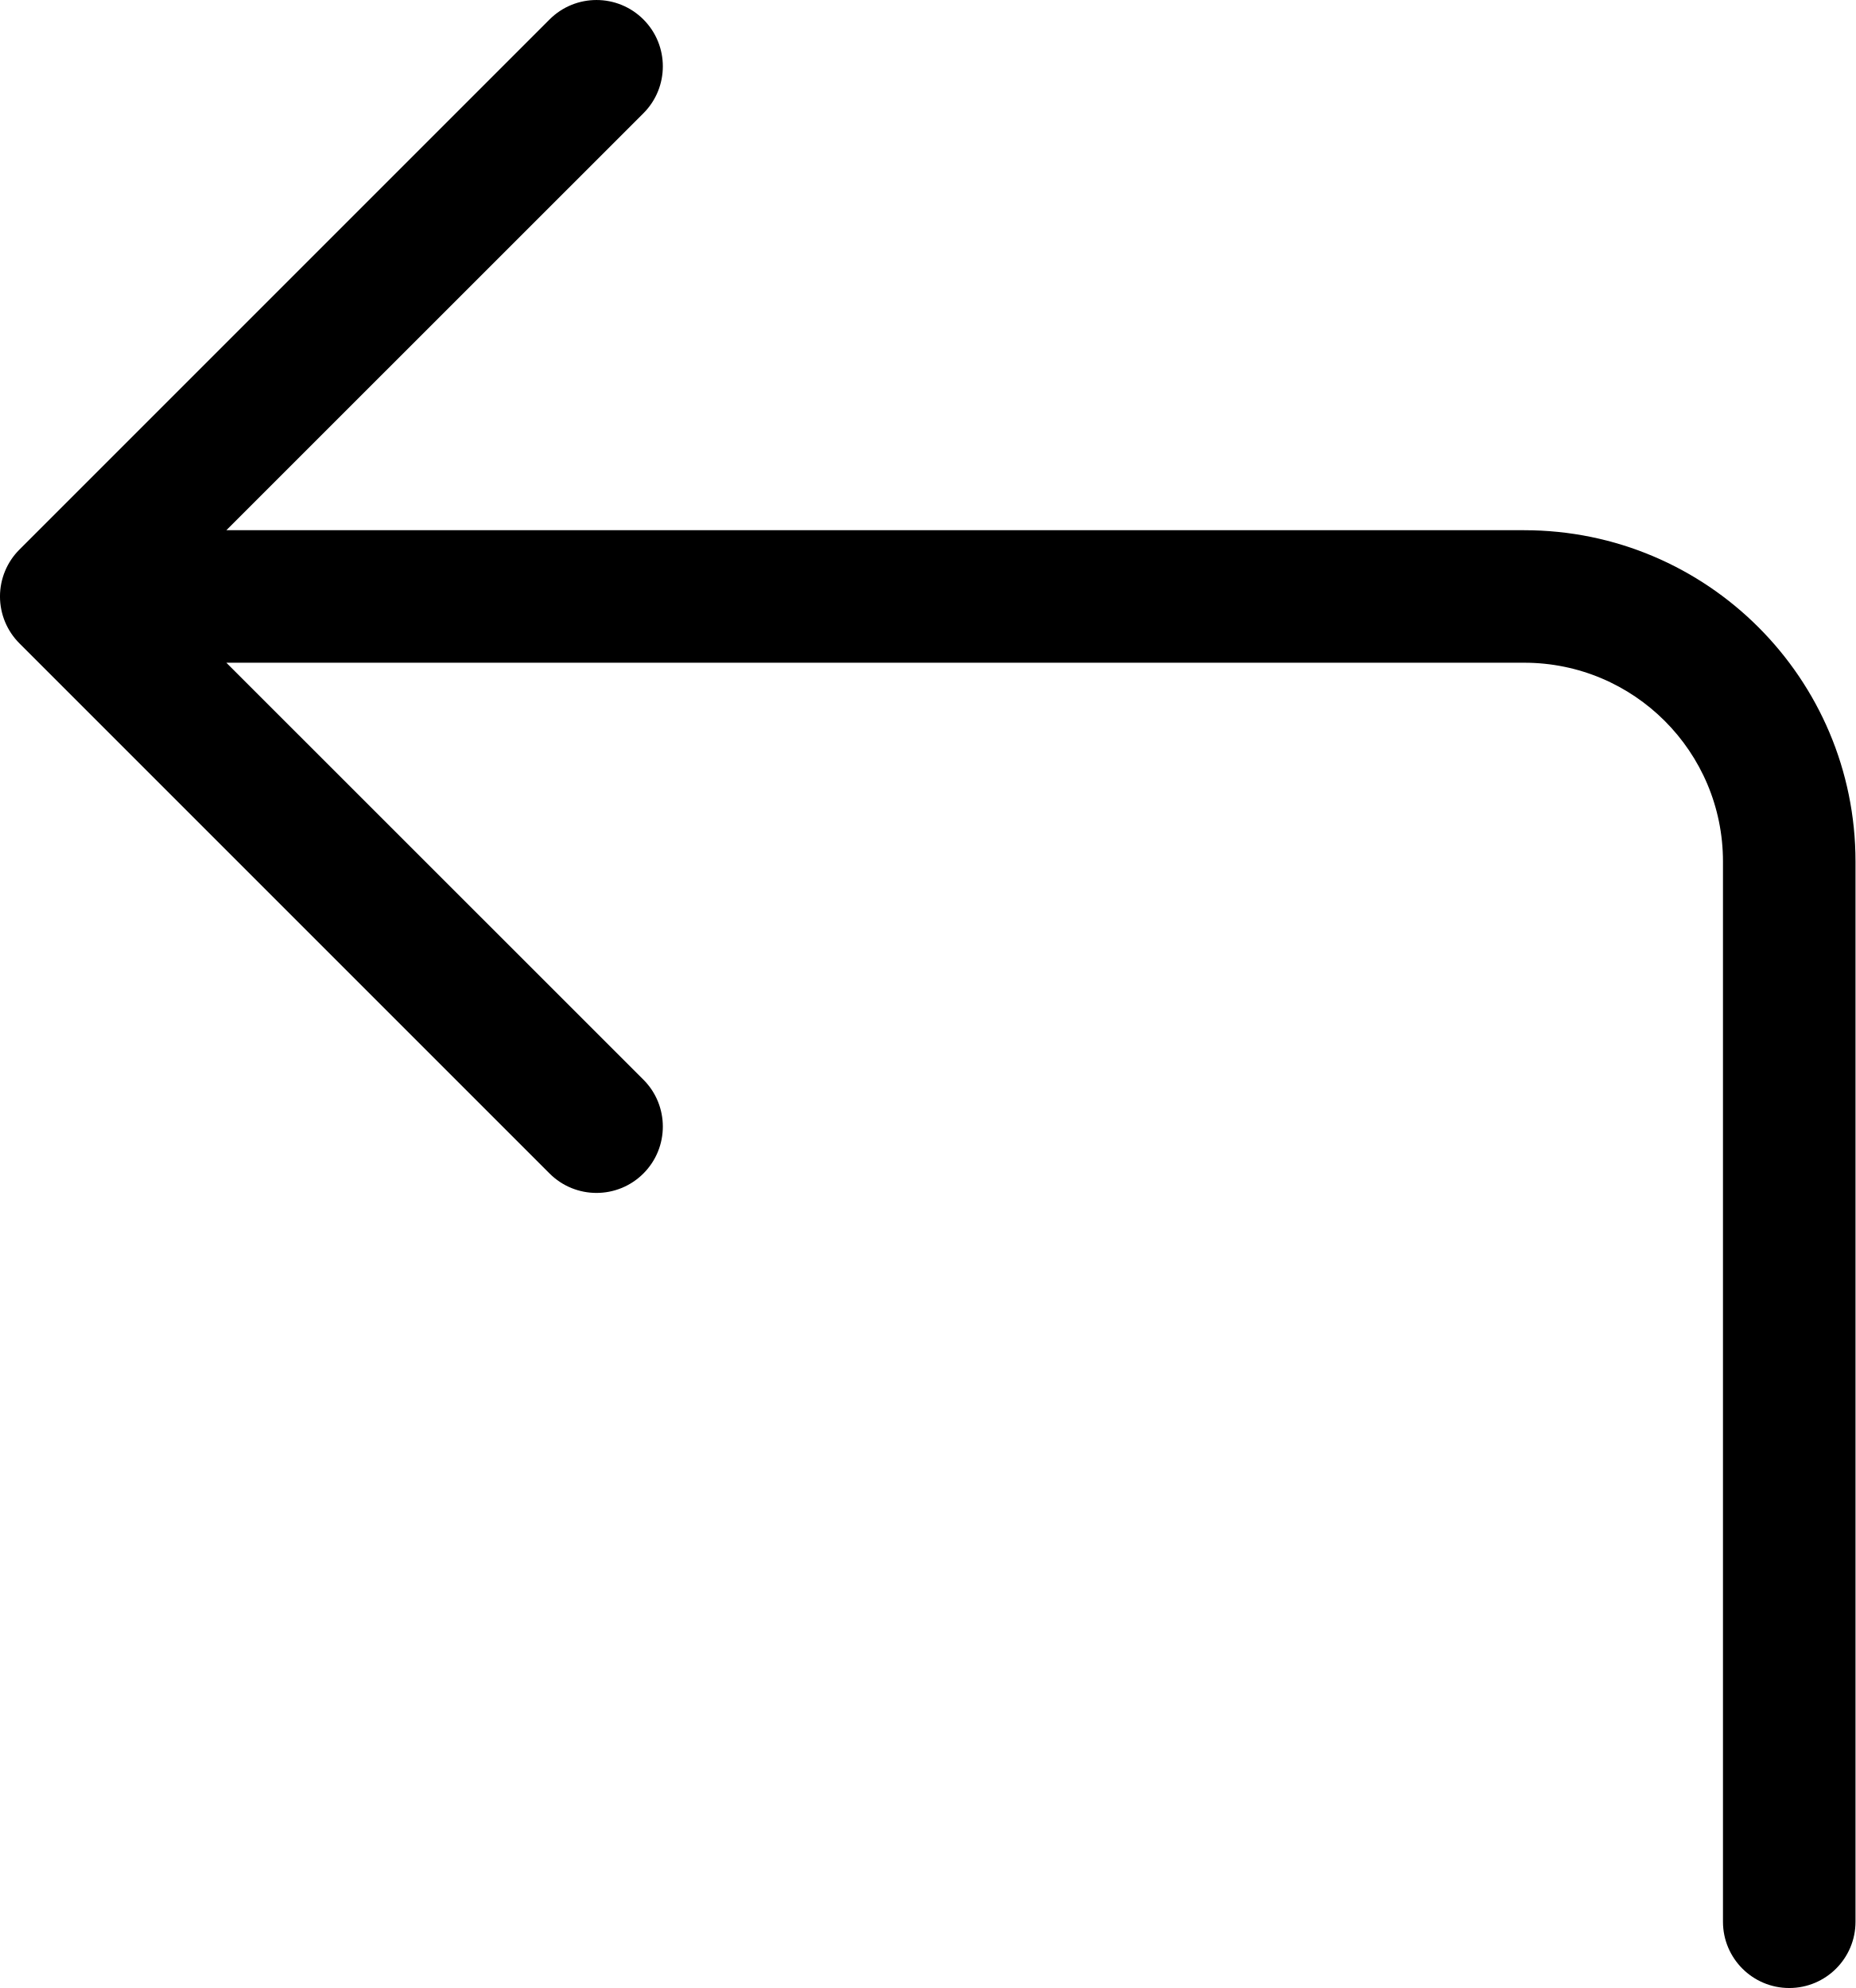
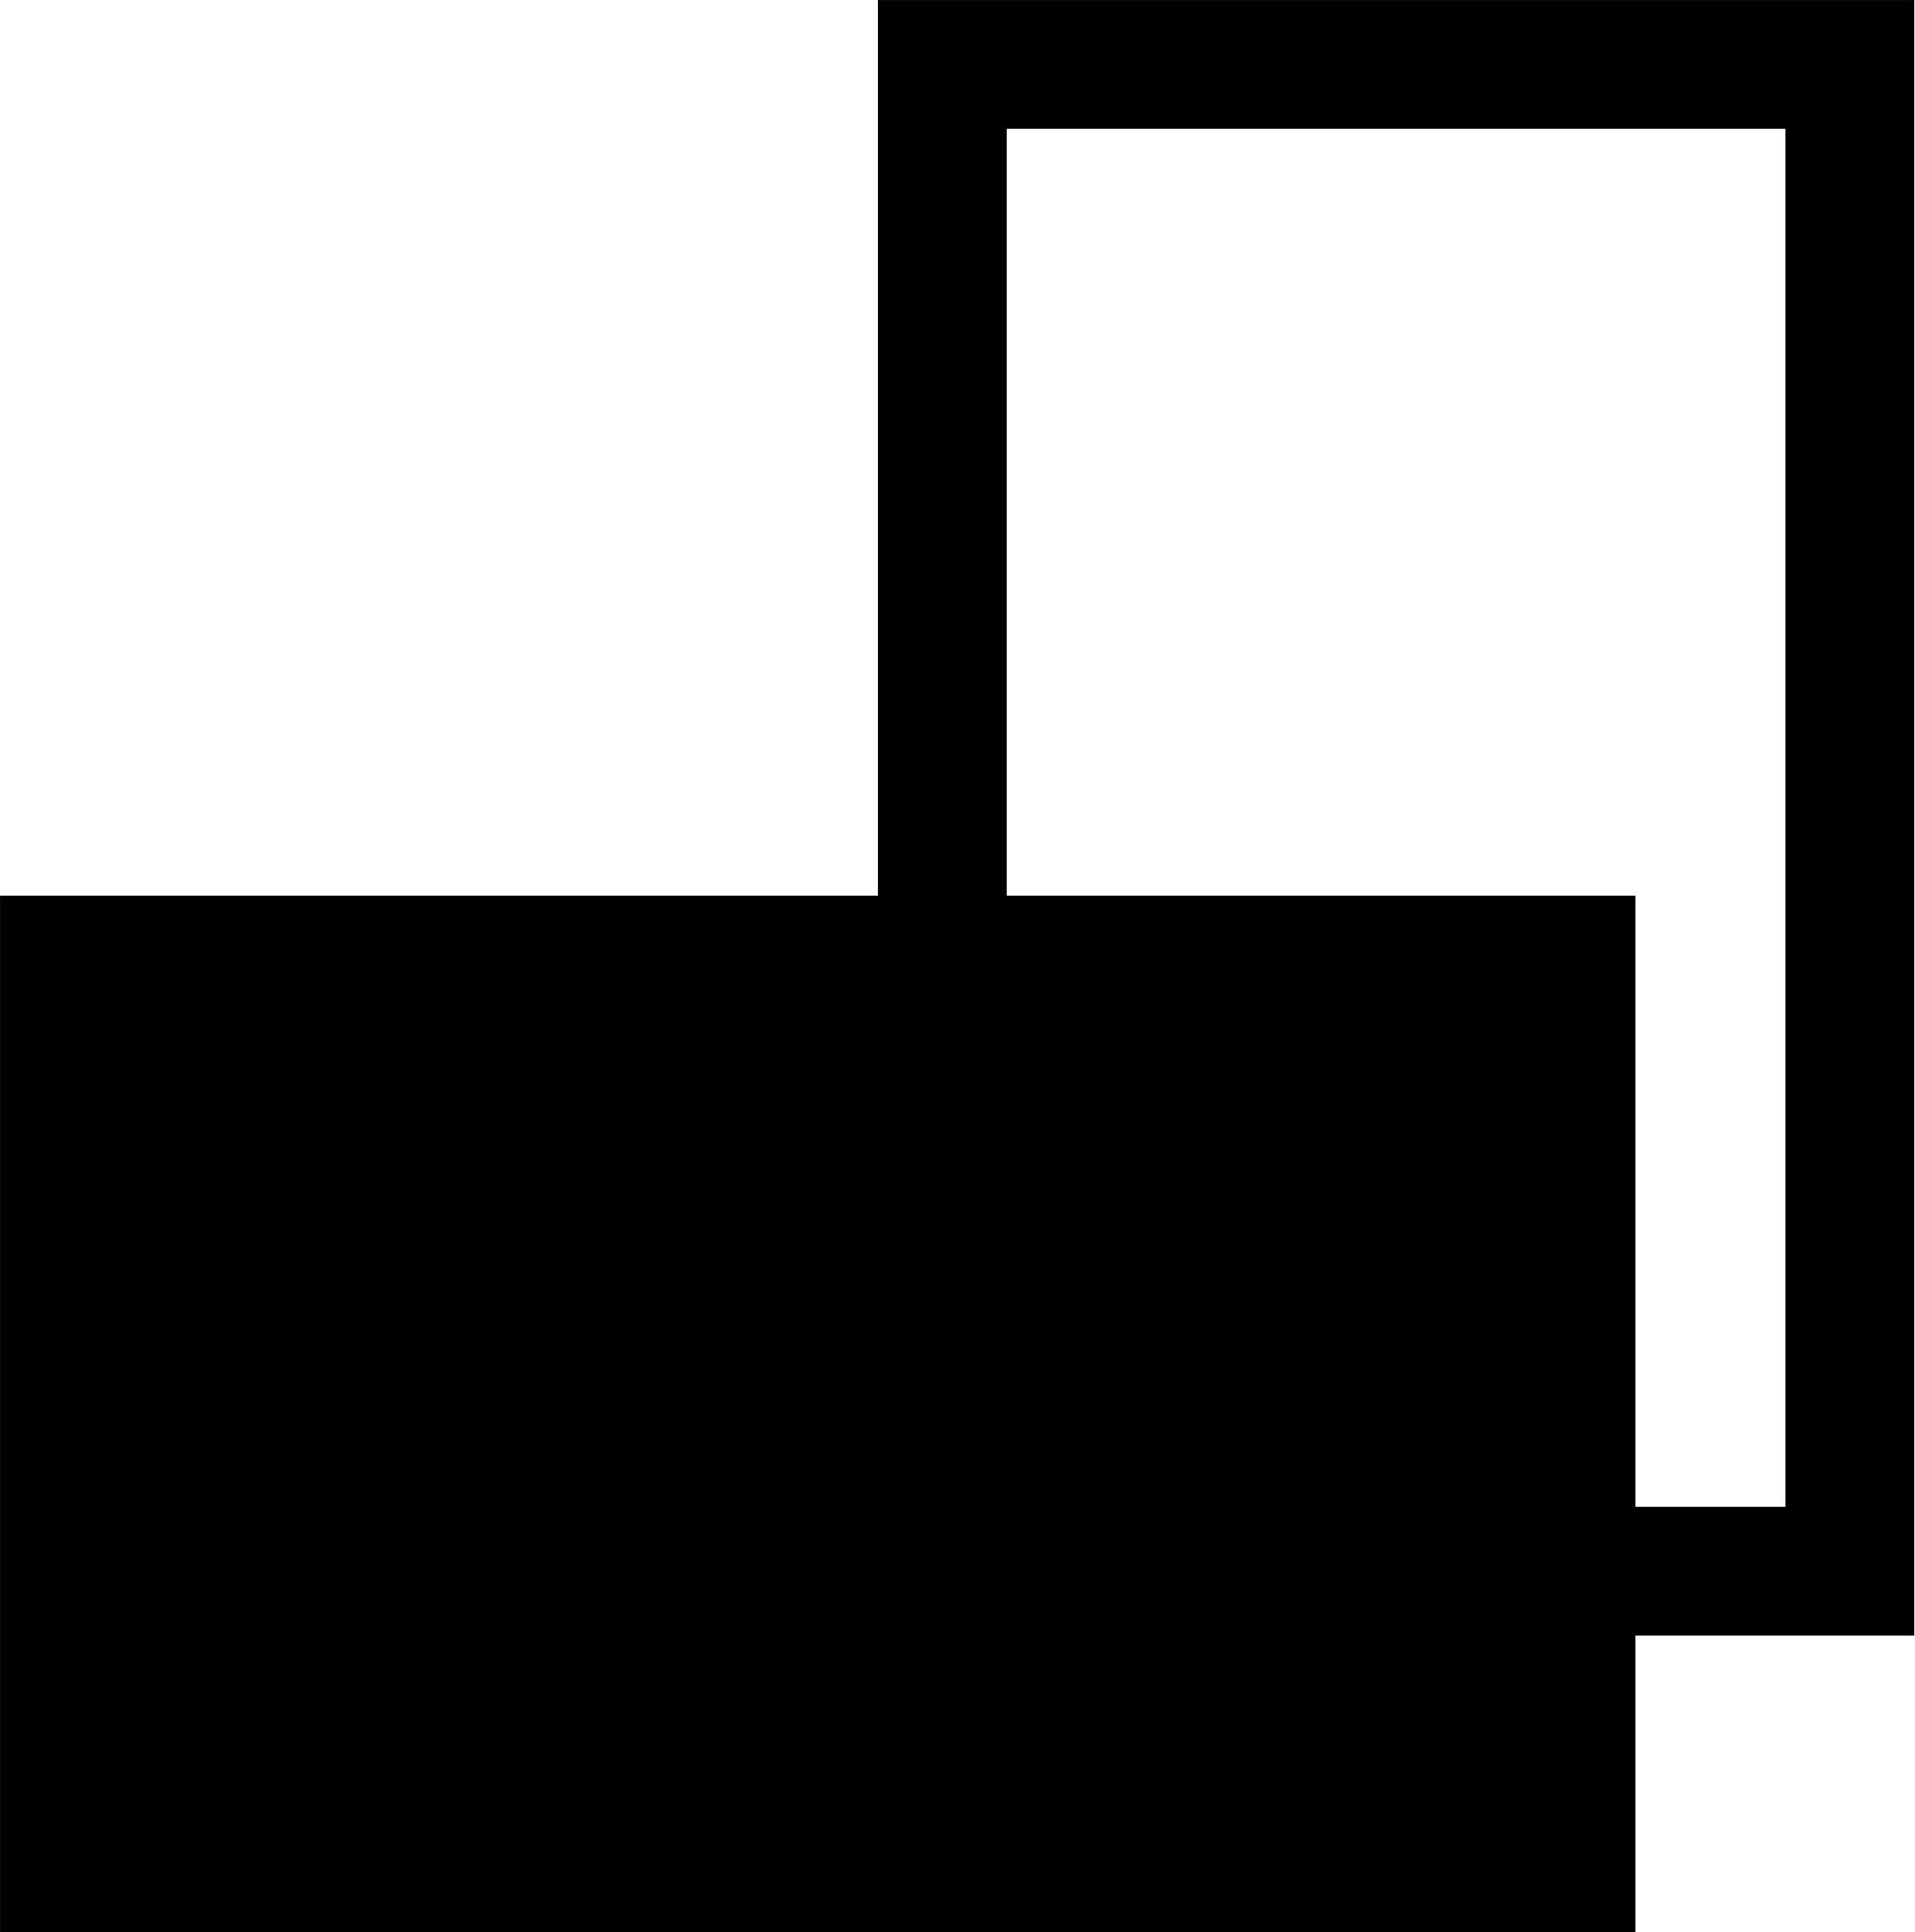
- <svg xmlns="http://www.w3.org/2000/svg" width="105.829" height="113.387" fill="currentColor" class="bi bi-arrow-90deg-left" viewBox="0 0 105.829 113.387" version="1.1" id="svg4679">
-   <defs id="defs4683" />
-   <path fill-rule="evenodd" d="m 1.11,36.696 a 3.779,3.779 0 0 1 0,-5.352 L 31.345,1.109 a 3.784,3.784 0 1 1 5.352,5.352 L 12.91,30.241 h 74.023 a 18.897,18.897 0 0 1 18.897,18.897 v 60.47 a 3.779,3.779 0 0 1 -7.559,0 V 49.138 A 11.338,11.338 0 0 0 86.932,37.799 H 12.91 l 23.787,23.78 a 3.784,3.784 0 1 1 -5.352,5.352 z" id="path4677" style="stroke-width:1" />
+ <svg xmlns="http://www.w3.org/2000/svg" width="29.724mm" height="30mm" viewBox="0 0 29.724 30" version="1.1" id="svg4419">
+   <defs id="defs4416" />
+   <g id="layer1" transform="translate(-37.42379,-60.3668)">
+     <g id="g1854" transform="matrix(-1,0,0,1,104.572,0)">
+       <g id="g1557" transform="matrix(1.180587,0,0,1.180418,-6.938835,-11.07166)" style="stroke-width:0.847">
+         <rect style="fill:none;stroke:#000000;stroke-width:1.694;stroke-linejoin:miter;stroke-miterlimit:4;stroke-dasharray:none;stop-color:#000000" id="rect4575" width="11.936" height="19.821" x="38.424" y="61.367" />
+         <rect style="fill:#000000;stroke:#000000;stroke-width:1.694;stroke-linejoin:miter;stroke-miterlimit:4;stroke-dasharray:none;stop-color:#000000" id="rect4719" width="11.939" height="19.816" x="73.149" y="-61.907" transform="rotate(90)" />
+       </g>
+     </g>
+   </g>
</svg>
